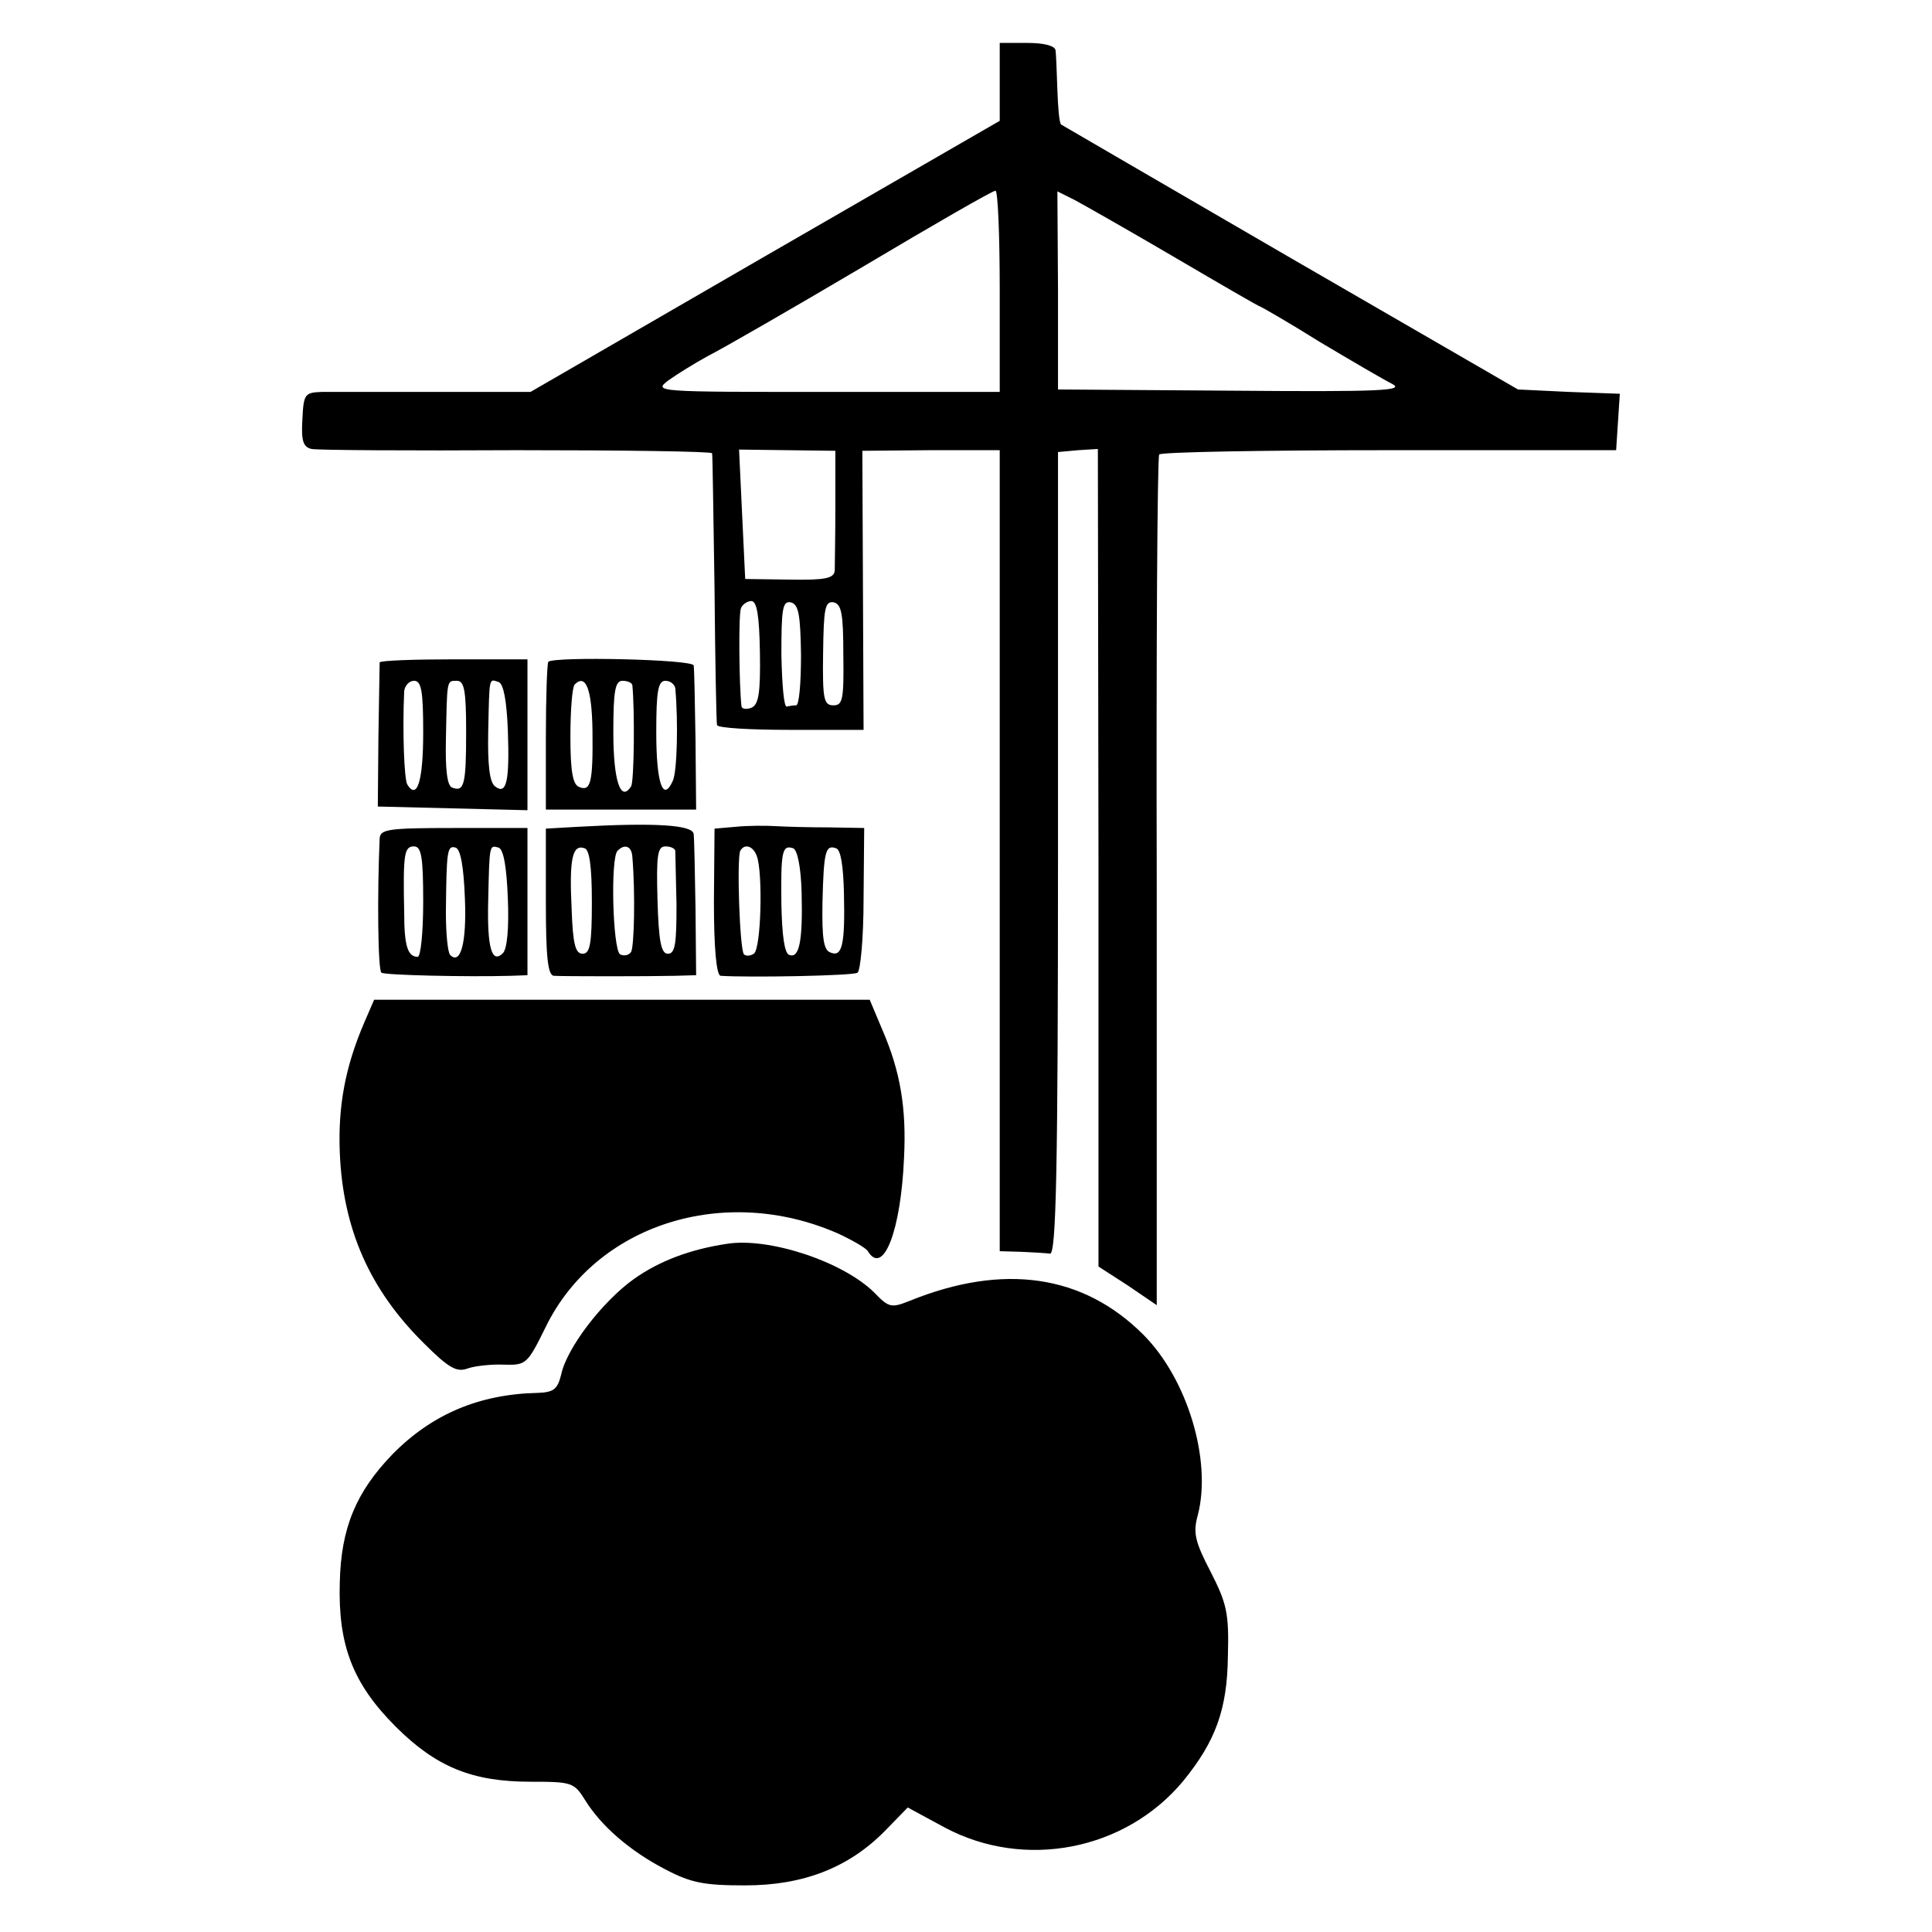
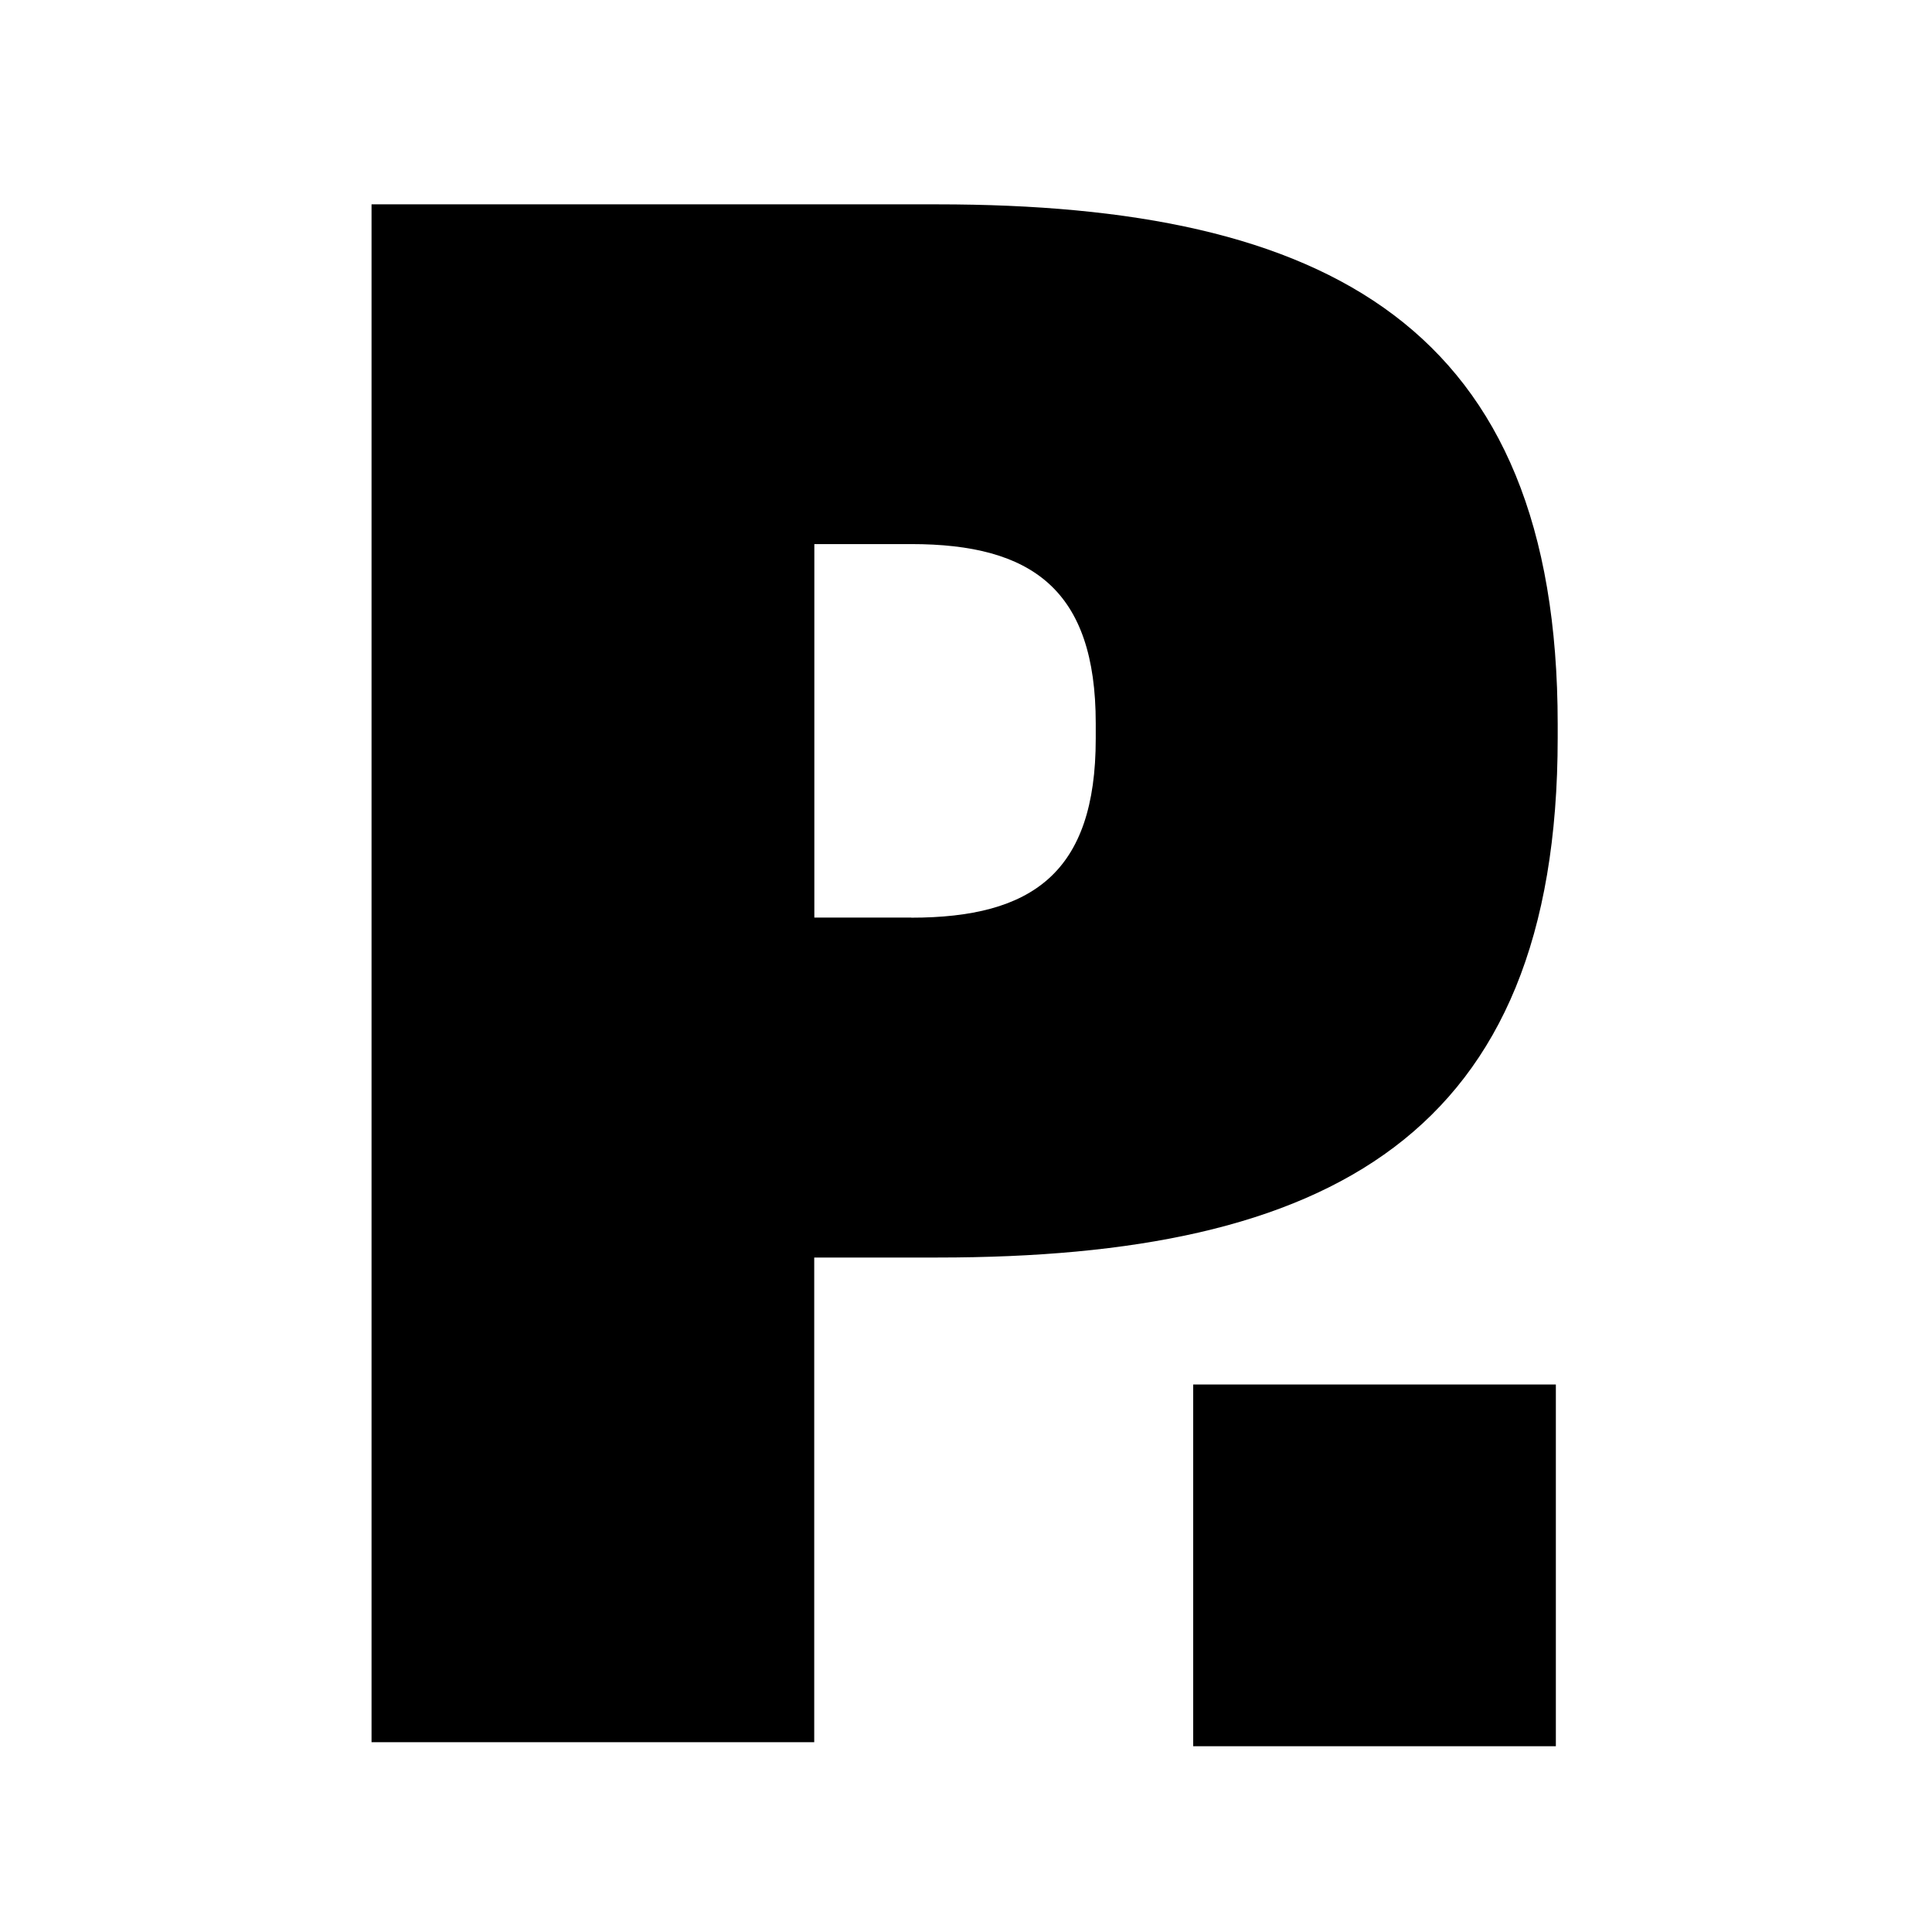
- <svg xmlns="http://www.w3.org/2000/svg" version="1" width="420" height="420" viewBox="0 0 315 315">
-   <path d="M163 13.3v6.4l-38.3 22.1-38.2 22.1h-34c-2.8.1-3 .3-3.2 4.5-.2 3.4.1 4.5 1.5 4.8.9.2 16 .3 33.5.2 17.4 0 31.7.2 31.8.5.1.3.2 10.3.4 22.1.1 11.8.3 21.8.4 22.2 0 .5 5.5.8 12 .8h11.9l-.1-22.8-.1-22.7 11.2-.1H163V204l3.5.1c1.9.1 4.1.2 4.7.3 1 .1 1.3-13.7 1.3-65.3V73.7l3.3-.3 3.2-.2.1 66.6v66.7l4.8 3.1 4.7 3.2v-69c-.1-38 .1-69.3.4-69.7.3-.4 17.2-.7 37.5-.7h37l.3-4.6.3-4.6-8.3-.3-8.3-.4-37-21.4c-20.3-11.8-37.2-21.6-37.5-21.8-.3-.3-.5-2.8-.6-5.6-.1-2.9-.2-5.8-.3-6.5-.1-.7-1.7-1.2-4.6-1.2H163v6.3zm0 34.1v16.5h-28.2c-28 0-28.3 0-25.8-1.9 1.4-1 4.3-2.8 6.5-4 2.2-1.1 13.5-7.6 25-14.4 11.6-6.9 21.3-12.5 21.8-12.5.4-.1.7 7.3.7 16.3zm28.6-5.4c7.5 4.4 13.7 8 13.9 8 .1 0 4.5 2.5 9.6 5.7 5.2 3.1 10.5 6.2 11.9 6.9 2.1 1.1-2 1.3-26 1.1l-28.5-.2V47.3l-.1-16.1 2.8 1.4c1.5.8 8.9 5 16.4 9.4zm-55.4 40.5c0 4.9-.1 9.7-.1 10.5-.1 1.3-1.5 1.6-7.3 1.5l-7.3-.1-.5-10.5-.5-10.6 7.8.1 7.9.1v9zm-12.3 23.9c.1 6.6-.2 8.5-1.4 9-.8.3-1.5.2-1.6-.2-.4-3.4-.5-15-.1-16 .2-.6 1-1.2 1.7-1.2.9 0 1.3 2.3 1.4 8.4zm6.7.4c0 4.5-.3 8.2-.8 8.2-.4 0-1.1.1-1.5.2-.5.2-.8-3.7-.9-8.5 0-7.5.2-8.7 1.5-8.5 1.3.3 1.6 1.9 1.7 8.6zm6.9 0c.1 7.2-.1 8.2-1.6 8.2-1.6 0-1.8-1-1.7-8.5.1-7.3.3-8.5 1.7-8.3 1.3.3 1.6 1.8 1.6 8.6z" />
-   <path d="M61.9 108c0 .3-.1 5.7-.2 12l-.1 11.5 12.2.3 12.2.3v-24.6H74c-6.6 0-12 .2-12.1.5zm7.1 11.4c0 8-1 11.1-2.6 8.5-.5-.9-.8-8.6-.5-15.2.1-.9.8-1.7 1.6-1.7 1.2 0 1.5 1.6 1.5 8.4zm7-.1c0 8.6-.3 9.9-2.3 9.1-.8-.3-1.1-3-1-7.7.2-10 .1-9.7 1.8-9.7 1.2 0 1.5 1.6 1.5 8.3zm6.8-.3c.3 8.4-.2 10.7-2.1 9.2-.9-.7-1.2-3.6-1.1-8.9.2-9.2.1-8.6 1.7-8.1.8.3 1.3 3 1.5 7.8zM89.4 107.9c-.2.2-.4 5.8-.4 12.3V132h24.5l-.1-11.3c-.1-6.1-.2-11.7-.3-12.2-.1-1-22.7-1.5-23.7-.6zm7.2 11.2c.1 8.6-.3 10-2.2 9.2-1-.4-1.4-2.5-1.4-8.2 0-4.3.3-8.1.7-8.5 1.8-1.8 2.8.7 2.9 7.5zm6.5-7.4c.4 3.9.3 15.7-.2 16.5-1.7 2.7-2.9-.9-2.9-8.8 0-6.8.3-8.4 1.5-8.4.8 0 1.5.3 1.6.7zm7 .5c.5 5.5.3 13.6-.4 15.1-1.6 3.6-2.7.4-2.7-7.9 0-6.8.3-8.4 1.5-8.4.8 0 1.5.6 1.6 1.2zM94.3 134.8l-5.3.3v12c0 8.8.3 11.9 1.3 12 1.7.1 15.5.1 19.7 0l3.5-.1-.1-10.8c-.1-5.9-.2-11.4-.3-12.2-.1-1.5-6.2-1.9-18.8-1.2zm2.2 12.3c0 6.8-.3 8.4-1.5 8.4s-1.6-1.6-1.8-7.3c-.4-8.1.1-10.6 2.1-9.9.8.2 1.2 2.9 1.2 8.8zm6.6-7.4c.5 5.9.3 14.6-.2 15.5-.4.6-1.2.7-1.8.4-1.2-.8-1.6-15.8-.4-16.9 1.2-1.2 2.3-.7 2.4 1zm7-1c0 .5.1 4.4.2 8.8 0 6.3-.2 8-1.4 8-1.1 0-1.5-1.9-1.7-8.8-.2-7.3 0-8.7 1.3-8.7.8 0 1.5.3 1.6.7zM120 134.8l-3.5.3-.1 11.9c0 7.6.4 12 1.1 12.1 4.6.3 21.5 0 22.3-.5.5-.3 1-5.7 1-12.1l.1-11.5-5.7-.1c-3.1 0-7-.1-8.7-.2-1.6-.1-4.6-.1-6.5.1zm3.4 4.8c1 2.7.7 15.2-.5 15.9-.6.4-1.3.4-1.6.1-.7-.7-1.2-15.7-.6-16.9.7-1.2 2.1-.8 2.7.9zm7.3 6c.2 7.9-.4 10.7-2 10.1-.8-.2-1.2-3.2-1.3-8.3-.1-8.5.1-9.7 1.9-9.1.7.2 1.3 3.1 1.4 7.3zm6.9 0c.2 8.5-.3 10.5-2.2 9.7-1.1-.4-1.4-2.2-1.3-8.2.2-8.3.5-9.4 2.2-8.8.8.2 1.2 3 1.3 7.3zM61.9 136.7c-.4 9-.3 21.6.3 21.9.7.4 13.9.7 21.1.5l2.7-.1v-24H74c-10.7 0-12 .2-12.1 1.7zM69 147c0 5-.4 9-.9 9-1.6 0-2.2-1.7-2.2-7.2-.2-9.6 0-10.8 1.6-10.8 1.2 0 1.5 1.7 1.5 9zm6.8-.5c.3 7.2-.7 10.9-2.4 9.2-.4-.4-.7-3.5-.7-6.9.1-10.2.2-11 1.6-10.6.8.3 1.3 3.1 1.5 8.3zm7 0c.2 4.7-.1 8.2-.8 8.9-1.8 1.8-2.6-.8-2.4-8.6.2-9.3.2-9 1.7-8.6.8.3 1.3 3.1 1.5 8.3zM59.4 166.7c-3.1 7.2-4.3 13.6-4 21.2.5 12.5 4.9 22.4 13.7 31.1 4.1 4.1 5.4 4.8 7.2 4.1 1.2-.4 3.9-.7 5.9-.6 3.6.1 3.8-.1 6.8-6.2 8.2-16.7 29.1-23.3 47.6-15.2 2.4 1.1 4.6 2.4 4.9 2.9 2.5 4.1 5.4-3.3 5.9-15.3.4-8-.6-14-3.5-20.7l-2.1-5H61l-1.6 3.7z" />
-   <path d="M118.5 202.8c-6 .9-11 2.8-15.1 5.7-5.2 3.7-11 11.3-11.9 15.6-.6 2.4-1.2 2.9-3.8 3-9.6.2-17.3 3.5-23.7 10-6 6.2-8.4 12.1-8.6 20.9-.3 10.2 2.1 16.5 9.1 23.5 6.6 6.6 12.5 9 22 9 6.7 0 7.1.1 8.9 3 2.6 4.2 7.3 8.3 13.1 11.3 4.2 2.2 6.3 2.6 13 2.6 9.5 0 16.9-2.9 22.8-8.9l3.7-3.8 6.1 3.3c13 6.9 29.4 3.7 38.8-7.6 5.3-6.5 7.2-11.7 7.3-20.4.2-7-.2-8.6-2.8-13.7-2.6-5-2.9-6.4-2.1-9.3 2.3-8.9-1.7-22.2-8.9-29.4-9.8-9.8-22.8-11.7-38.1-5.5-3 1.2-3.4 1.1-5.8-1.4-5.1-5-17.1-9-24-7.9z" />
+ <svg xmlns="http://www.w3.org/2000/svg" viewBox="0 0 104 104">
+   <g transform="translate(10, 0)">
+     <path d="M54.23 74.528H73.752V94H54.23V74.528Z" fill="#000000" />
+     <path d="M10 11H40.449C61.458 11 73.851 17.566 73.851 38.981V39.712C73.851 61.194 61.484 67.693 40.475 67.693H33.83V93.784H10V11ZM39.052 49.399C45.558 49.399 48.984 46.984 48.984 39.766V38.934C48.984 31.749 45.558 29.288 39.052 29.288H33.836V49.392H39.052V49.399Z" fill="#000000" />
+   </g>
</svg>
